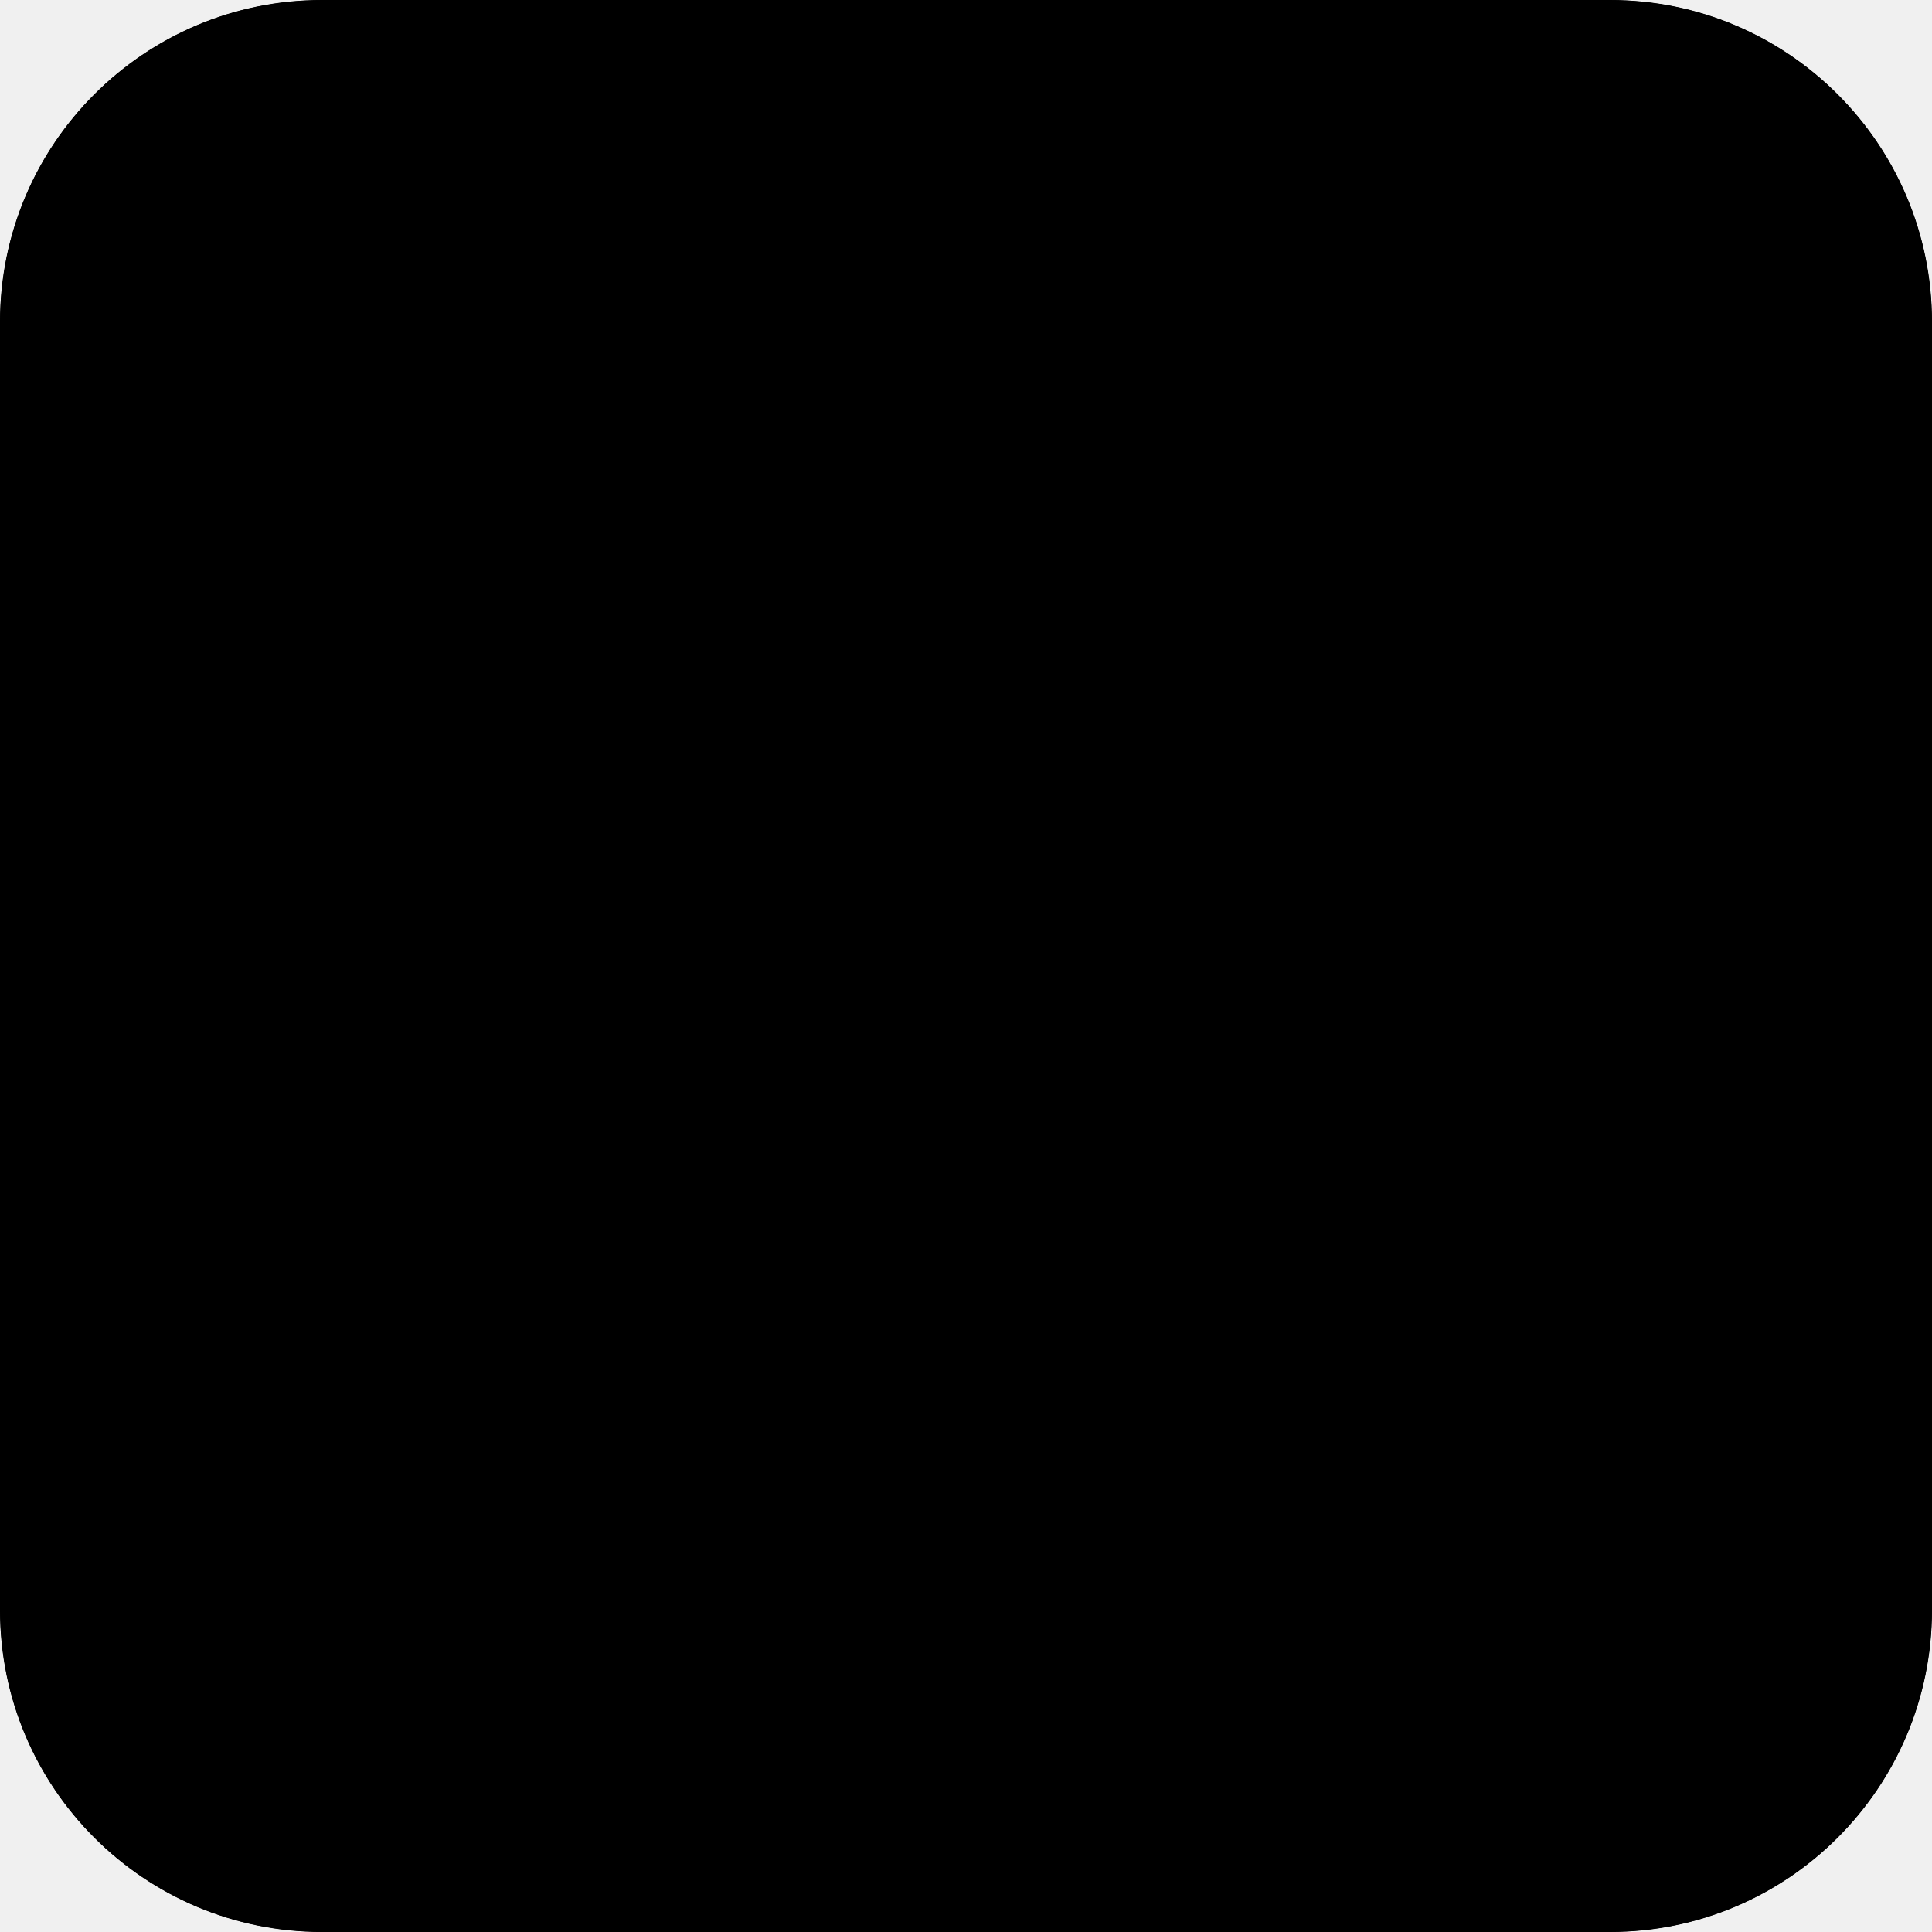
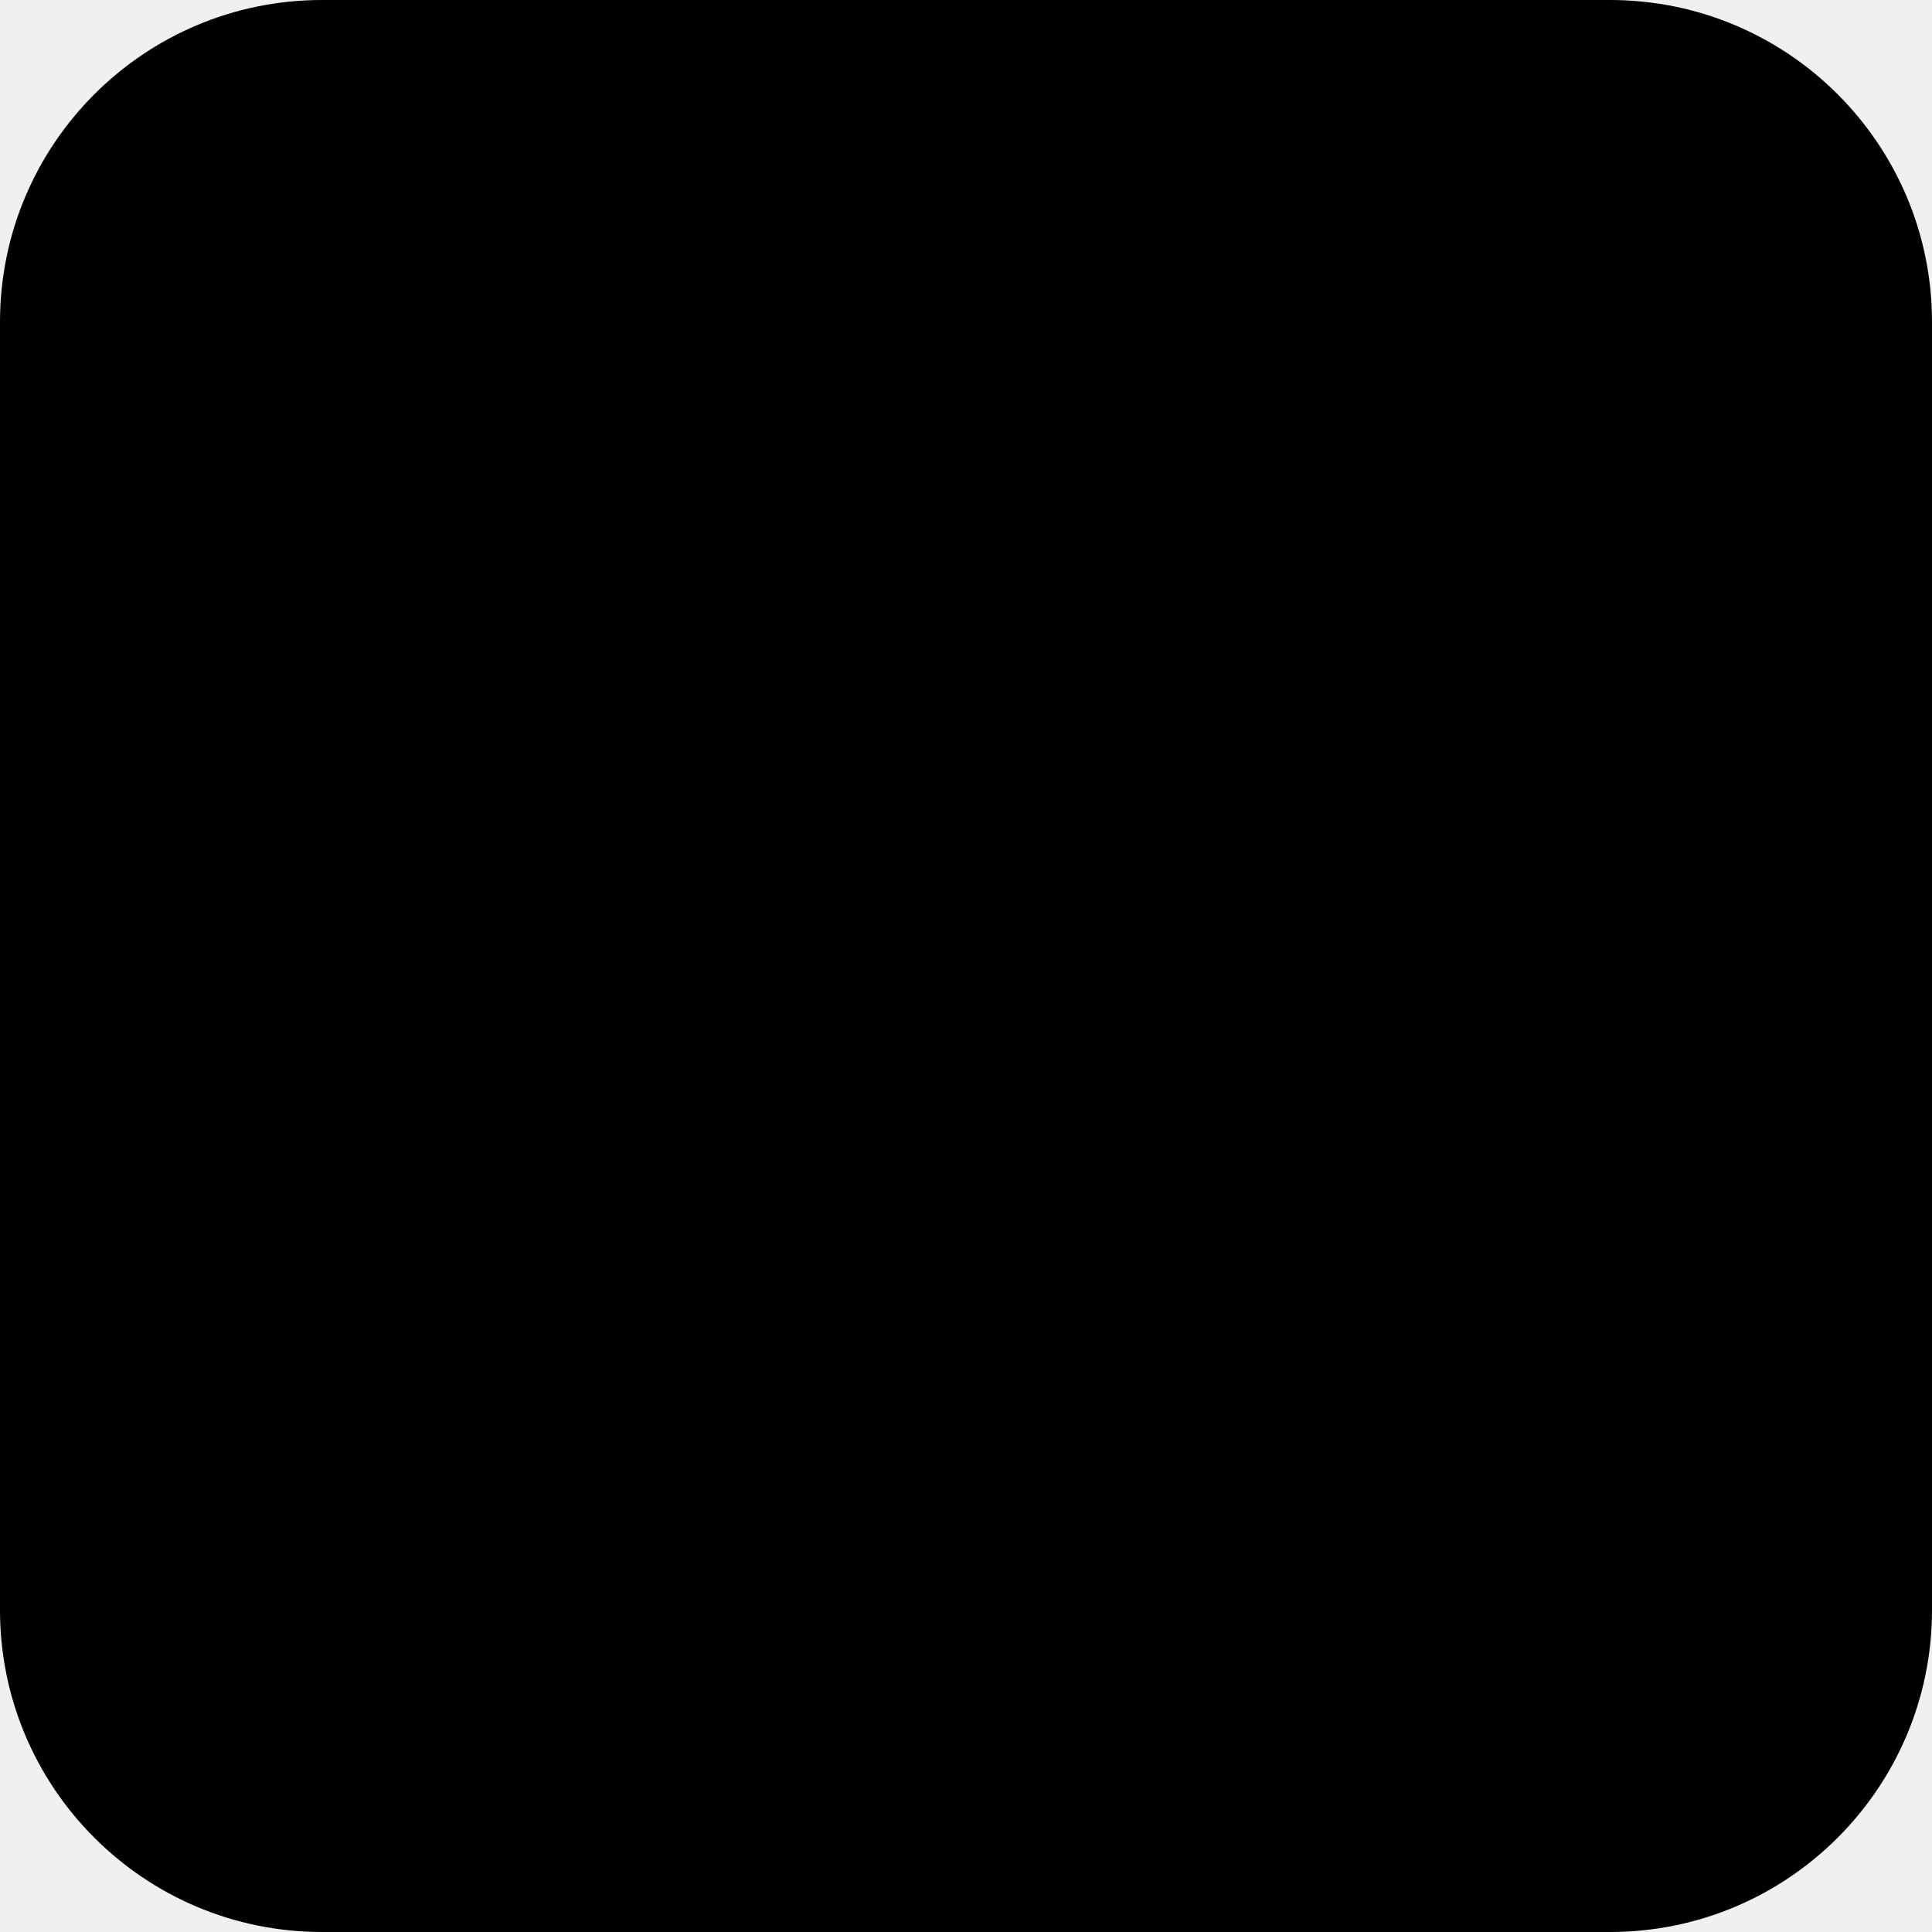
<svg xmlns="http://www.w3.org/2000/svg" xmlns:xlink="http://www.w3.org/1999/xlink" width="12px" height="12px" viewBox="0 0 12 12" version="1.1">
  <defs>
    <polygon id="path-1" points="0 5.783 7.629 5.783 7.629 -0 0 -0" />
    <rect id="path-3" x="0" y="0" width="12" height="12" rx="2" />
-     <mask id="mask-4" maskContentUnits="userSpaceOnUse" maskUnits="objectBoundingBox" x="0" y="0" width="12" height="12" fill="white">
+     <mask id="mask-4" maskContentUnits="userSpaceOnUse" maskUnits="objectBoundingBox" x="0" y="0" width="12" height="12" fill="currentColor">
      <use xlink:href="#path-3" />
    </mask>
  </defs>
  <g id="Symbols" stroke="none" stroke-width="1">
    <g id="Dark-Sel-Def-Check">
      <g id="Group-2">
        <g id="Tick-Icon" transform="translate(2.4, 3.6)">
-           <mask id="mask-2" fill="white">
+           <mask id="mask-2" fill="currentColor">
            <use xlink:href="#path-1" />
          </mask>
          <g id="Clip-2" />
        </g>
        <g id="Group-3">
          <rect width="12" height="12" rx="2" fill="currentColor" fill-rule="evenodd" />
        </g>
        <g id="Group">
          <use id="Rectangle-23-Copy-3" mask="url(#mask-4)" stroke-width="2" xlink:href="#path-3" />
          <path fill="inherit" d="M9.374,4.914 L5.456,8.832 C5.305,8.983 5.109,9.058 4.912,9.058 C4.715,9.058 4.518,8.983 4.368,8.832 L2.626,7.091 C2.325,6.791 2.325,6.303 2.626,6.002 C2.927,5.701 3.413,5.701 3.714,6.002 L4.912,7.2 L8.286,3.826 C8.587,3.525 9.073,3.525 9.374,3.826 C9.675,4.127 9.675,4.613 9.374,4.914" id="Fill-1" />
        </g>
      </g>
    </g>
  </g>
</svg>
